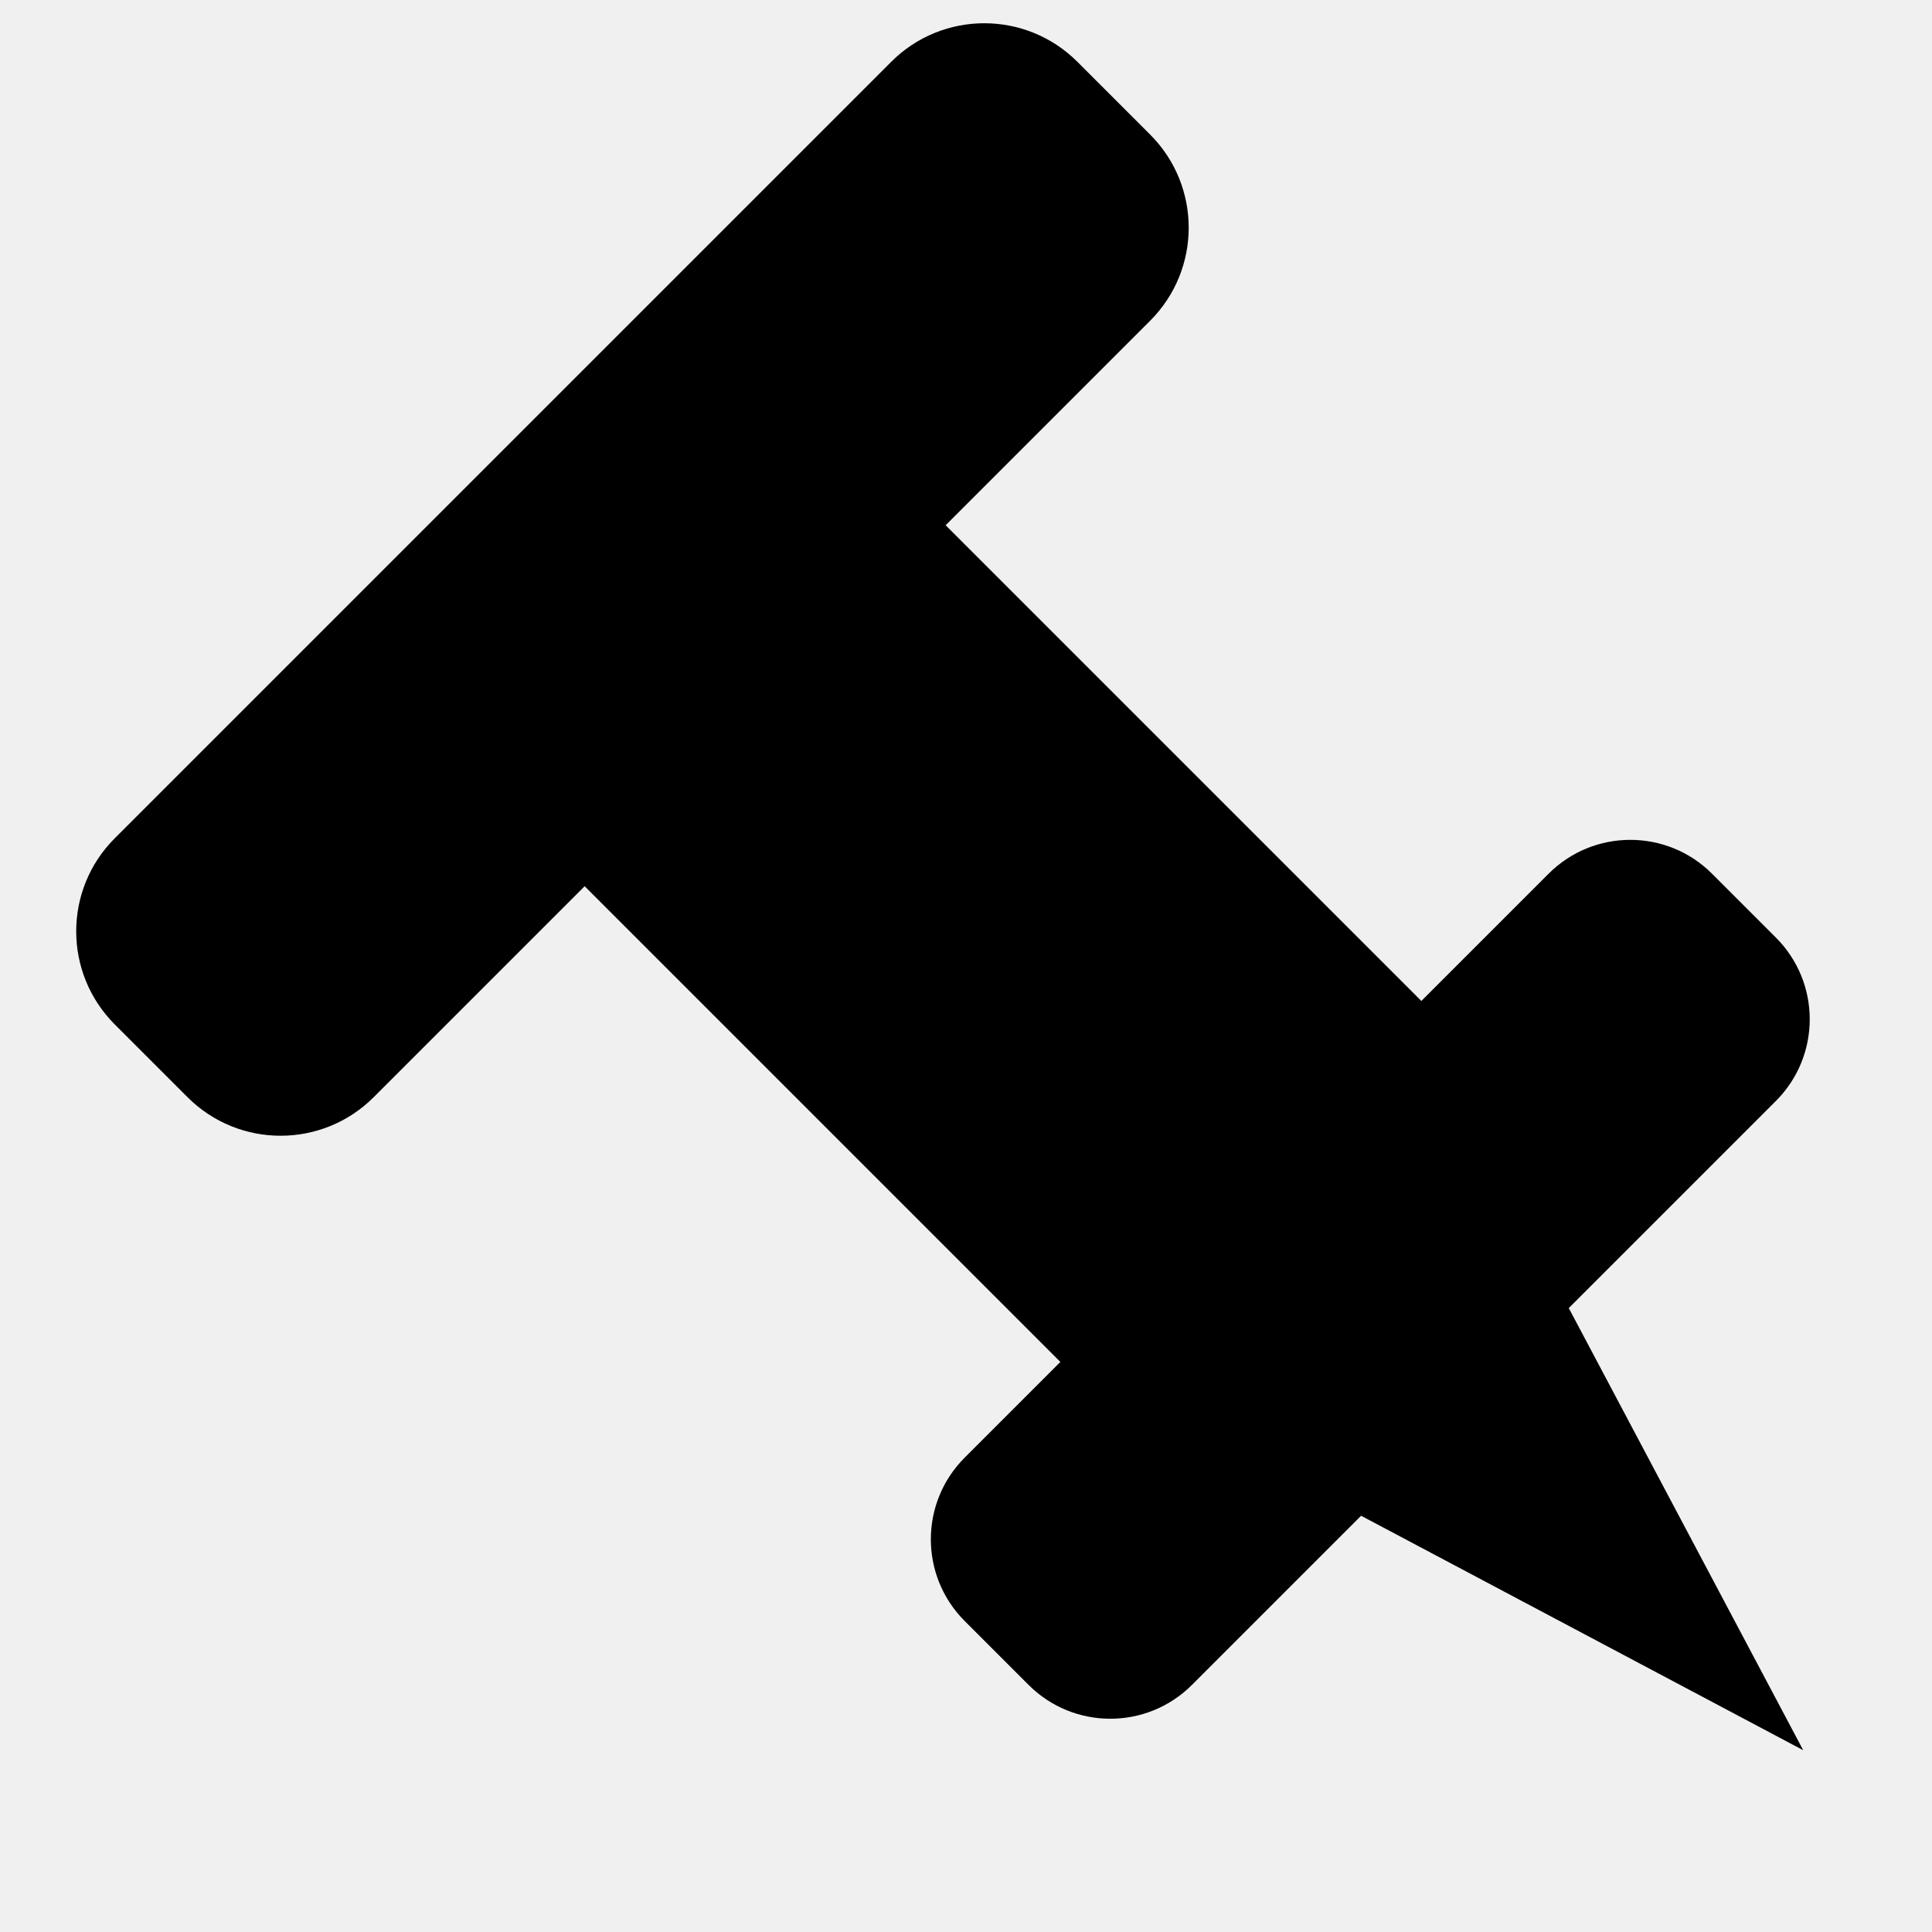
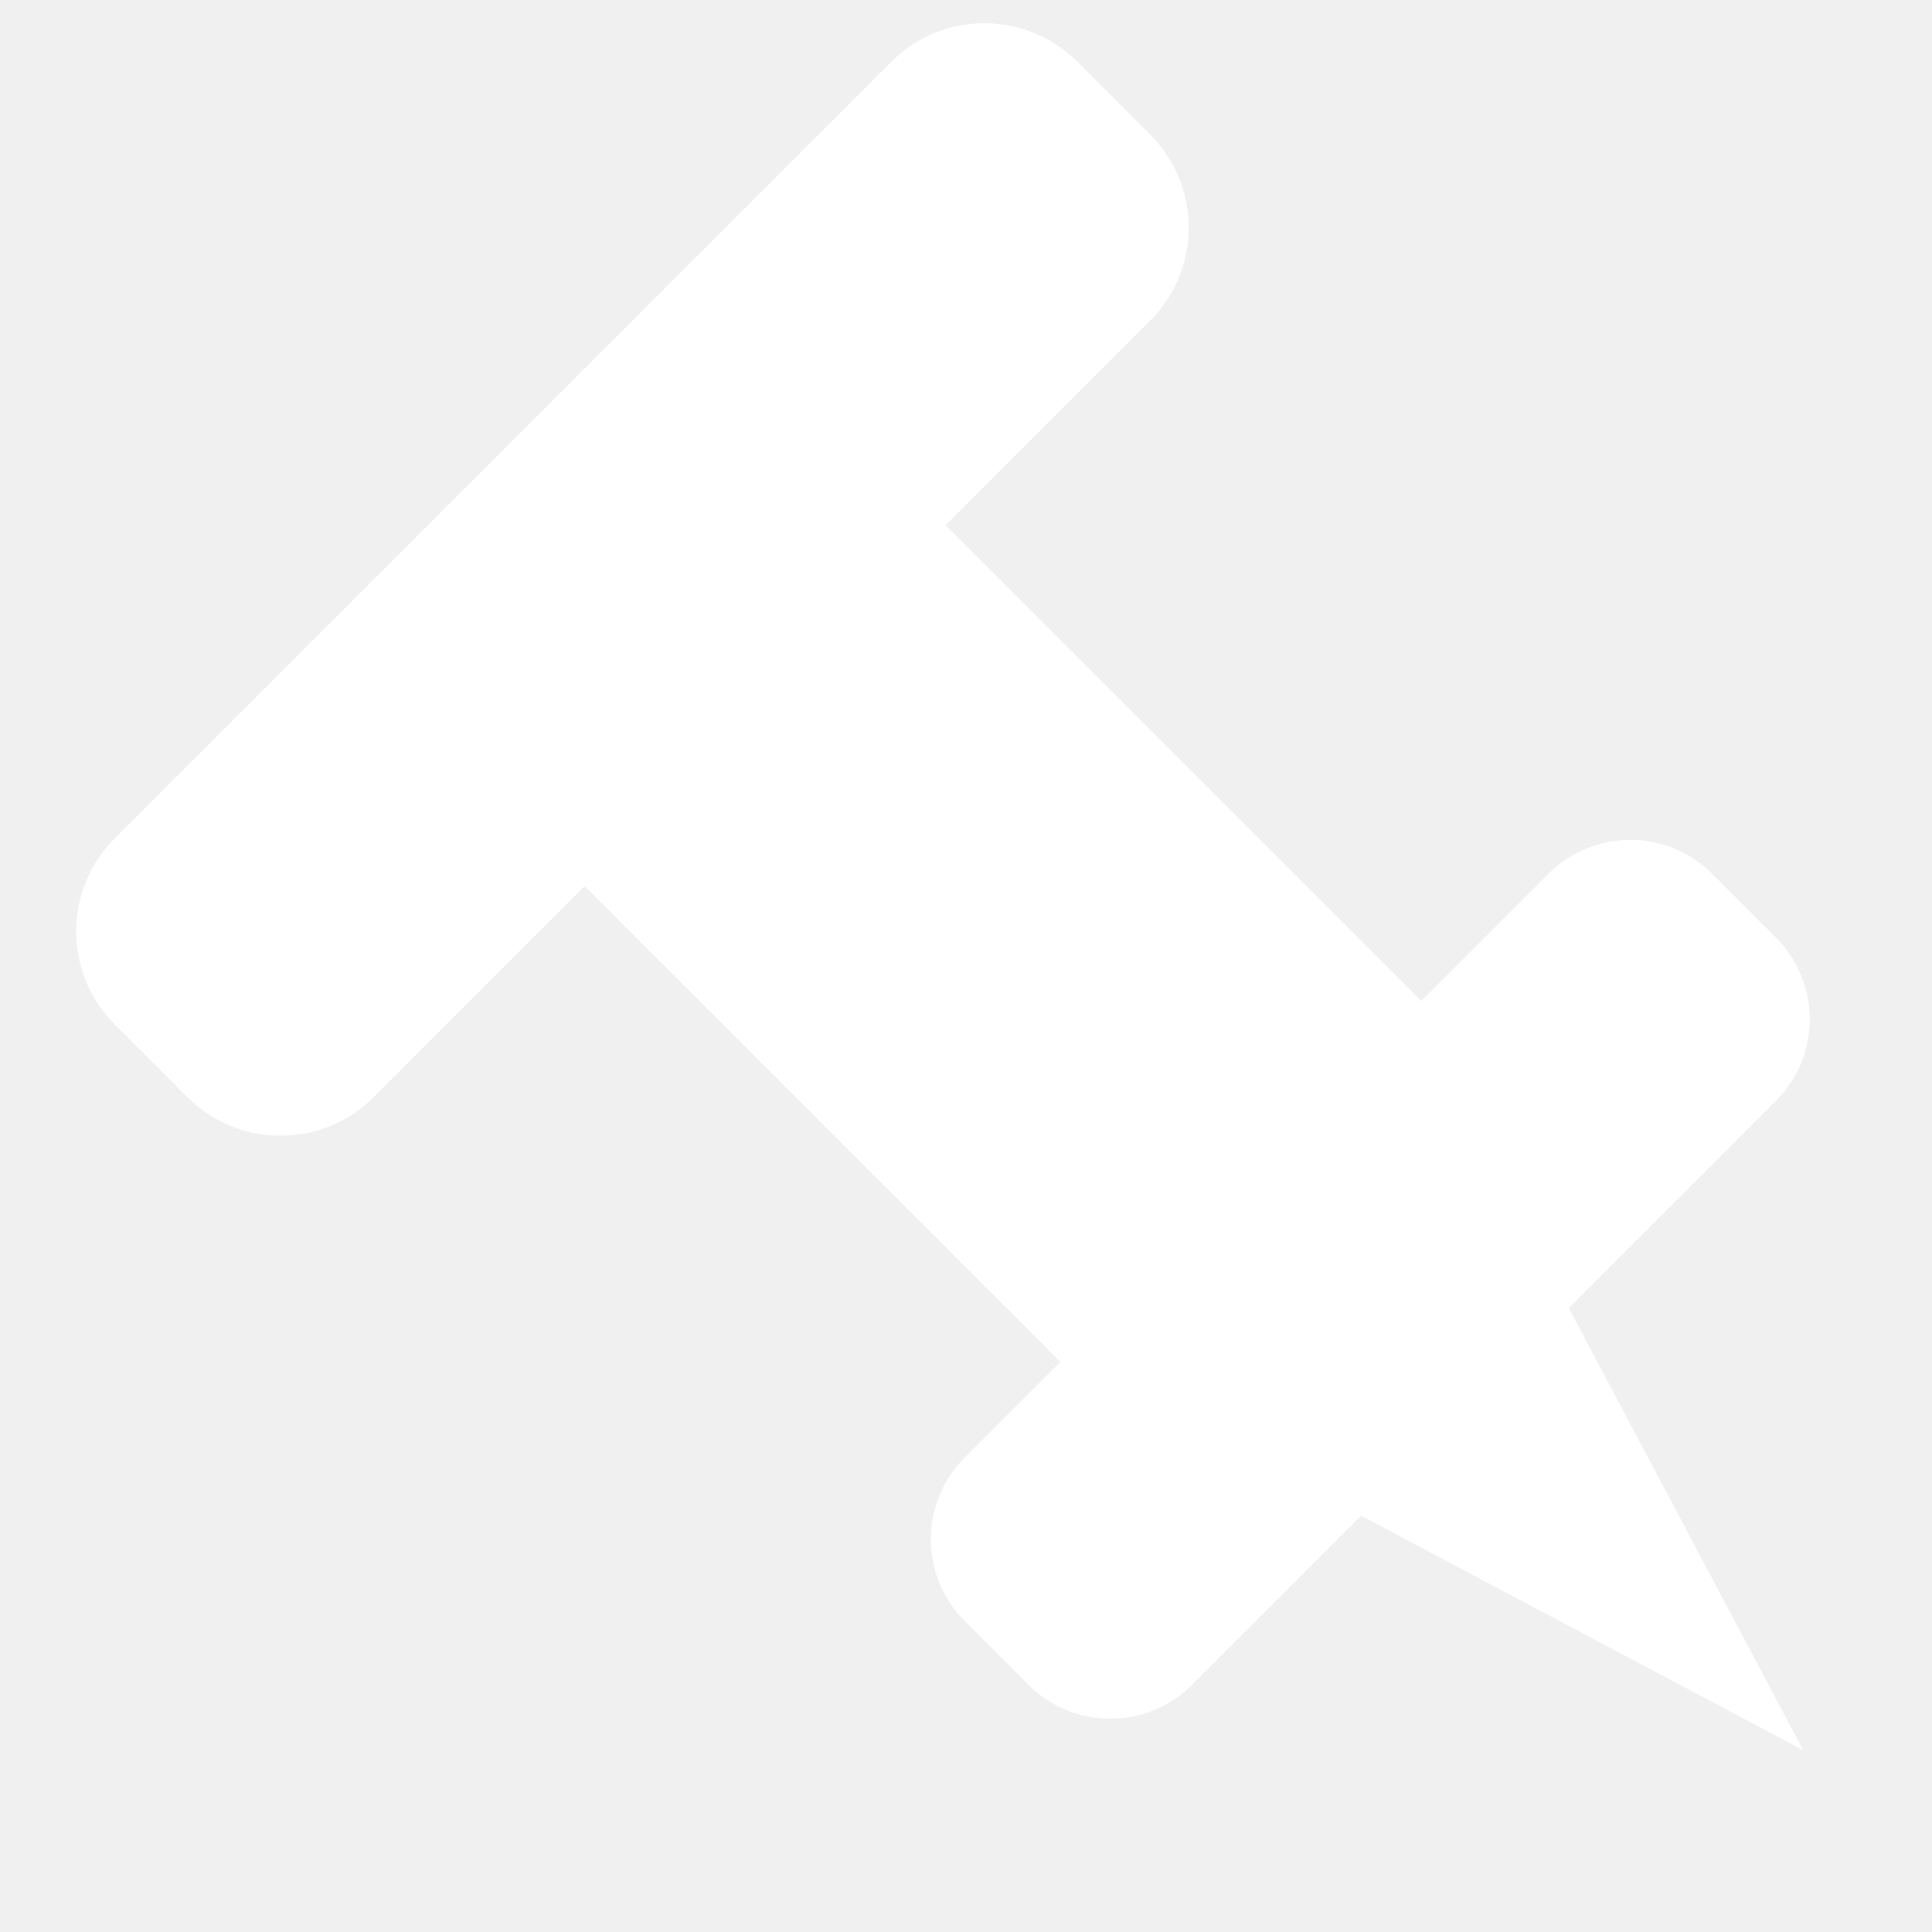
<svg xmlns="http://www.w3.org/2000/svg" id="Layer_1" data-name="Layer 1" viewBox="0 0 300 300">
  <defs>
    <style>
      .cls-1 {
+         fill: #fff;
        stroke-width: 0px;
      }
    </style>
  </defs>
  <rect class="cls-1" x="116.54" y="62.12" width="79.27" height="169.67" transform="translate(-58.17 153.47) rotate(-45)" />
  <rect class="cls-1" x="130.72" y="173.69" width="164.11" height="49.91" rx="17.94" ry="17.94" transform="translate(-78.14 208.64) rotate(-45)" />
  <rect class="cls-1" x="-7.49" y="61.55" width="211.39" height="56.86" rx="20.44" ry="20.44" transform="translate(-34.86 95.8) rotate(-45)" />
  <polygon class="cls-1" points="280 271.77 233.37 183.83 192.07 225.14 280 271.77" />
</svg>
